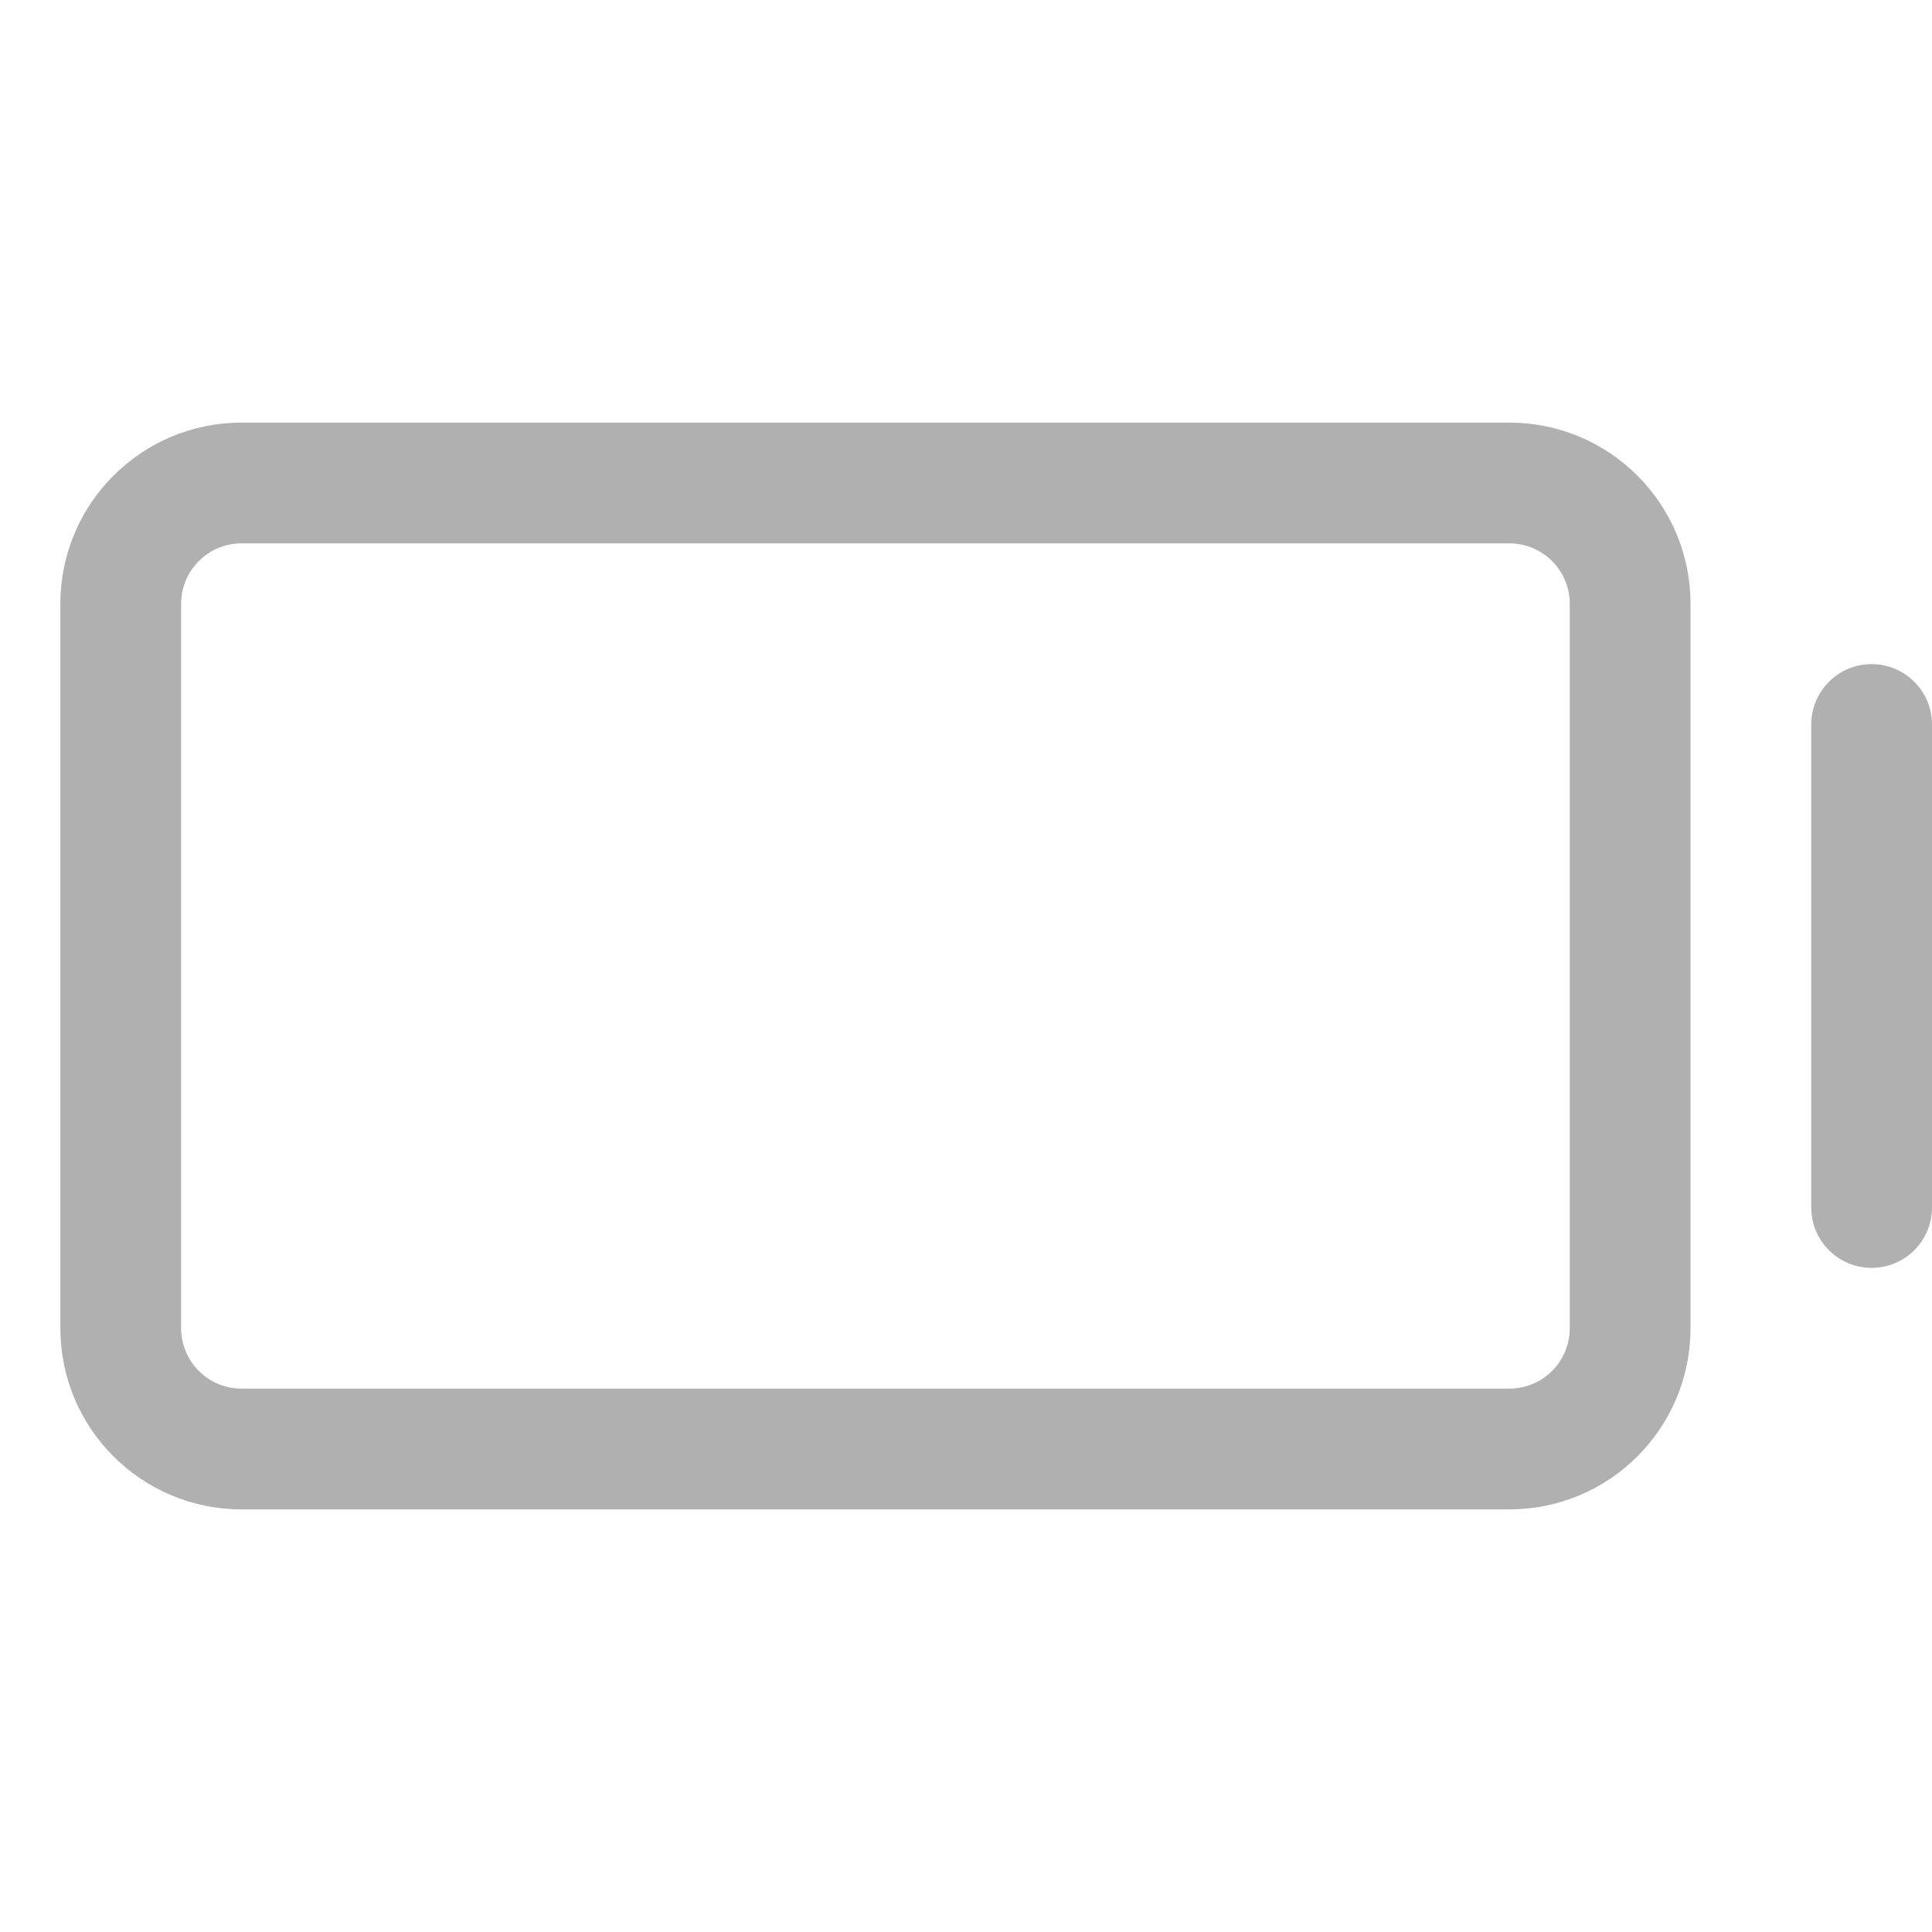
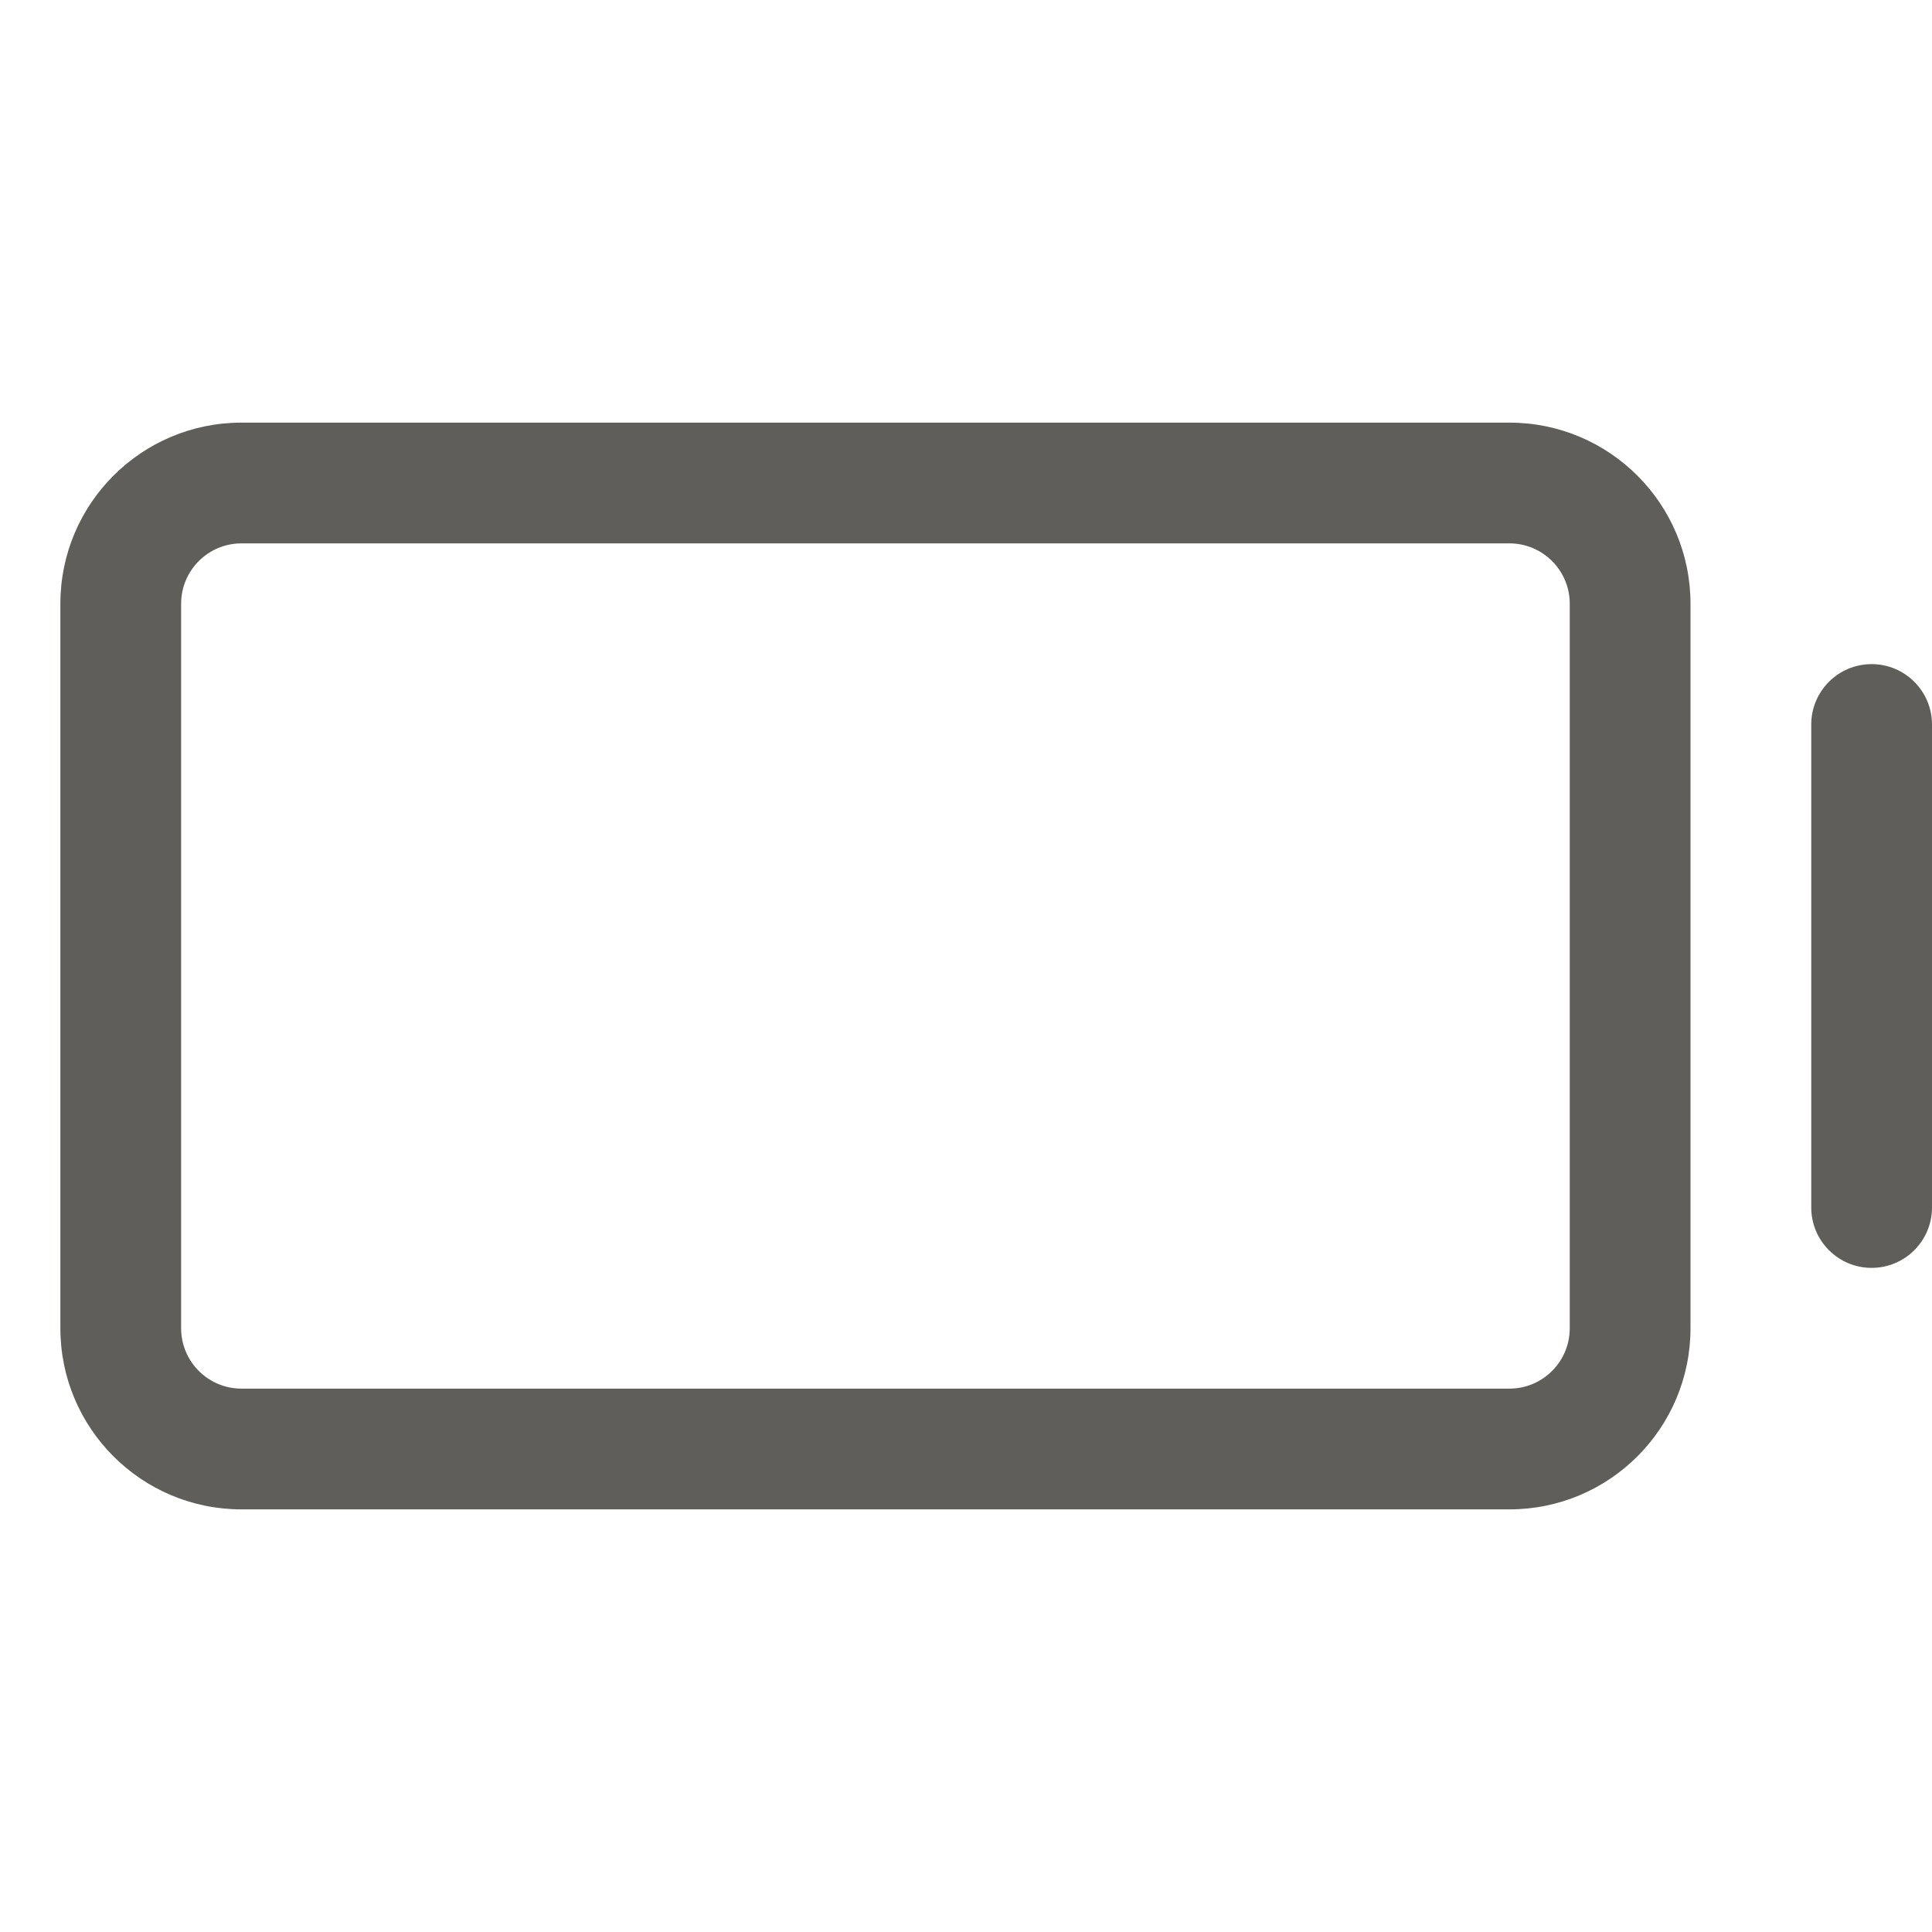
- <svg xmlns="http://www.w3.org/2000/svg" viewBox="0 0 256 256" fill="#b0b0b0">
+ <svg xmlns="http://www.w3.org/2000/svg" viewBox="0 0 256 256" fill="#5f5e5a">
  <path d="M200,56H32A24,24,0,0,0,8,80v96a24,24,0,0,0,24,24H200a24,24,0,0,0,24-24V80A24,24,0,0,0,200,56Zm8,120a8,8,0,0,1-8,8H32a8,8,0,0,1-8-8V80a8,8,0,0,1,8-8H200a8,8,0,0,1,8,8Zm48-80v64a8,8,0,0,1-16,0V96a8,8,0,0,1,16,0Z" />
</svg>
